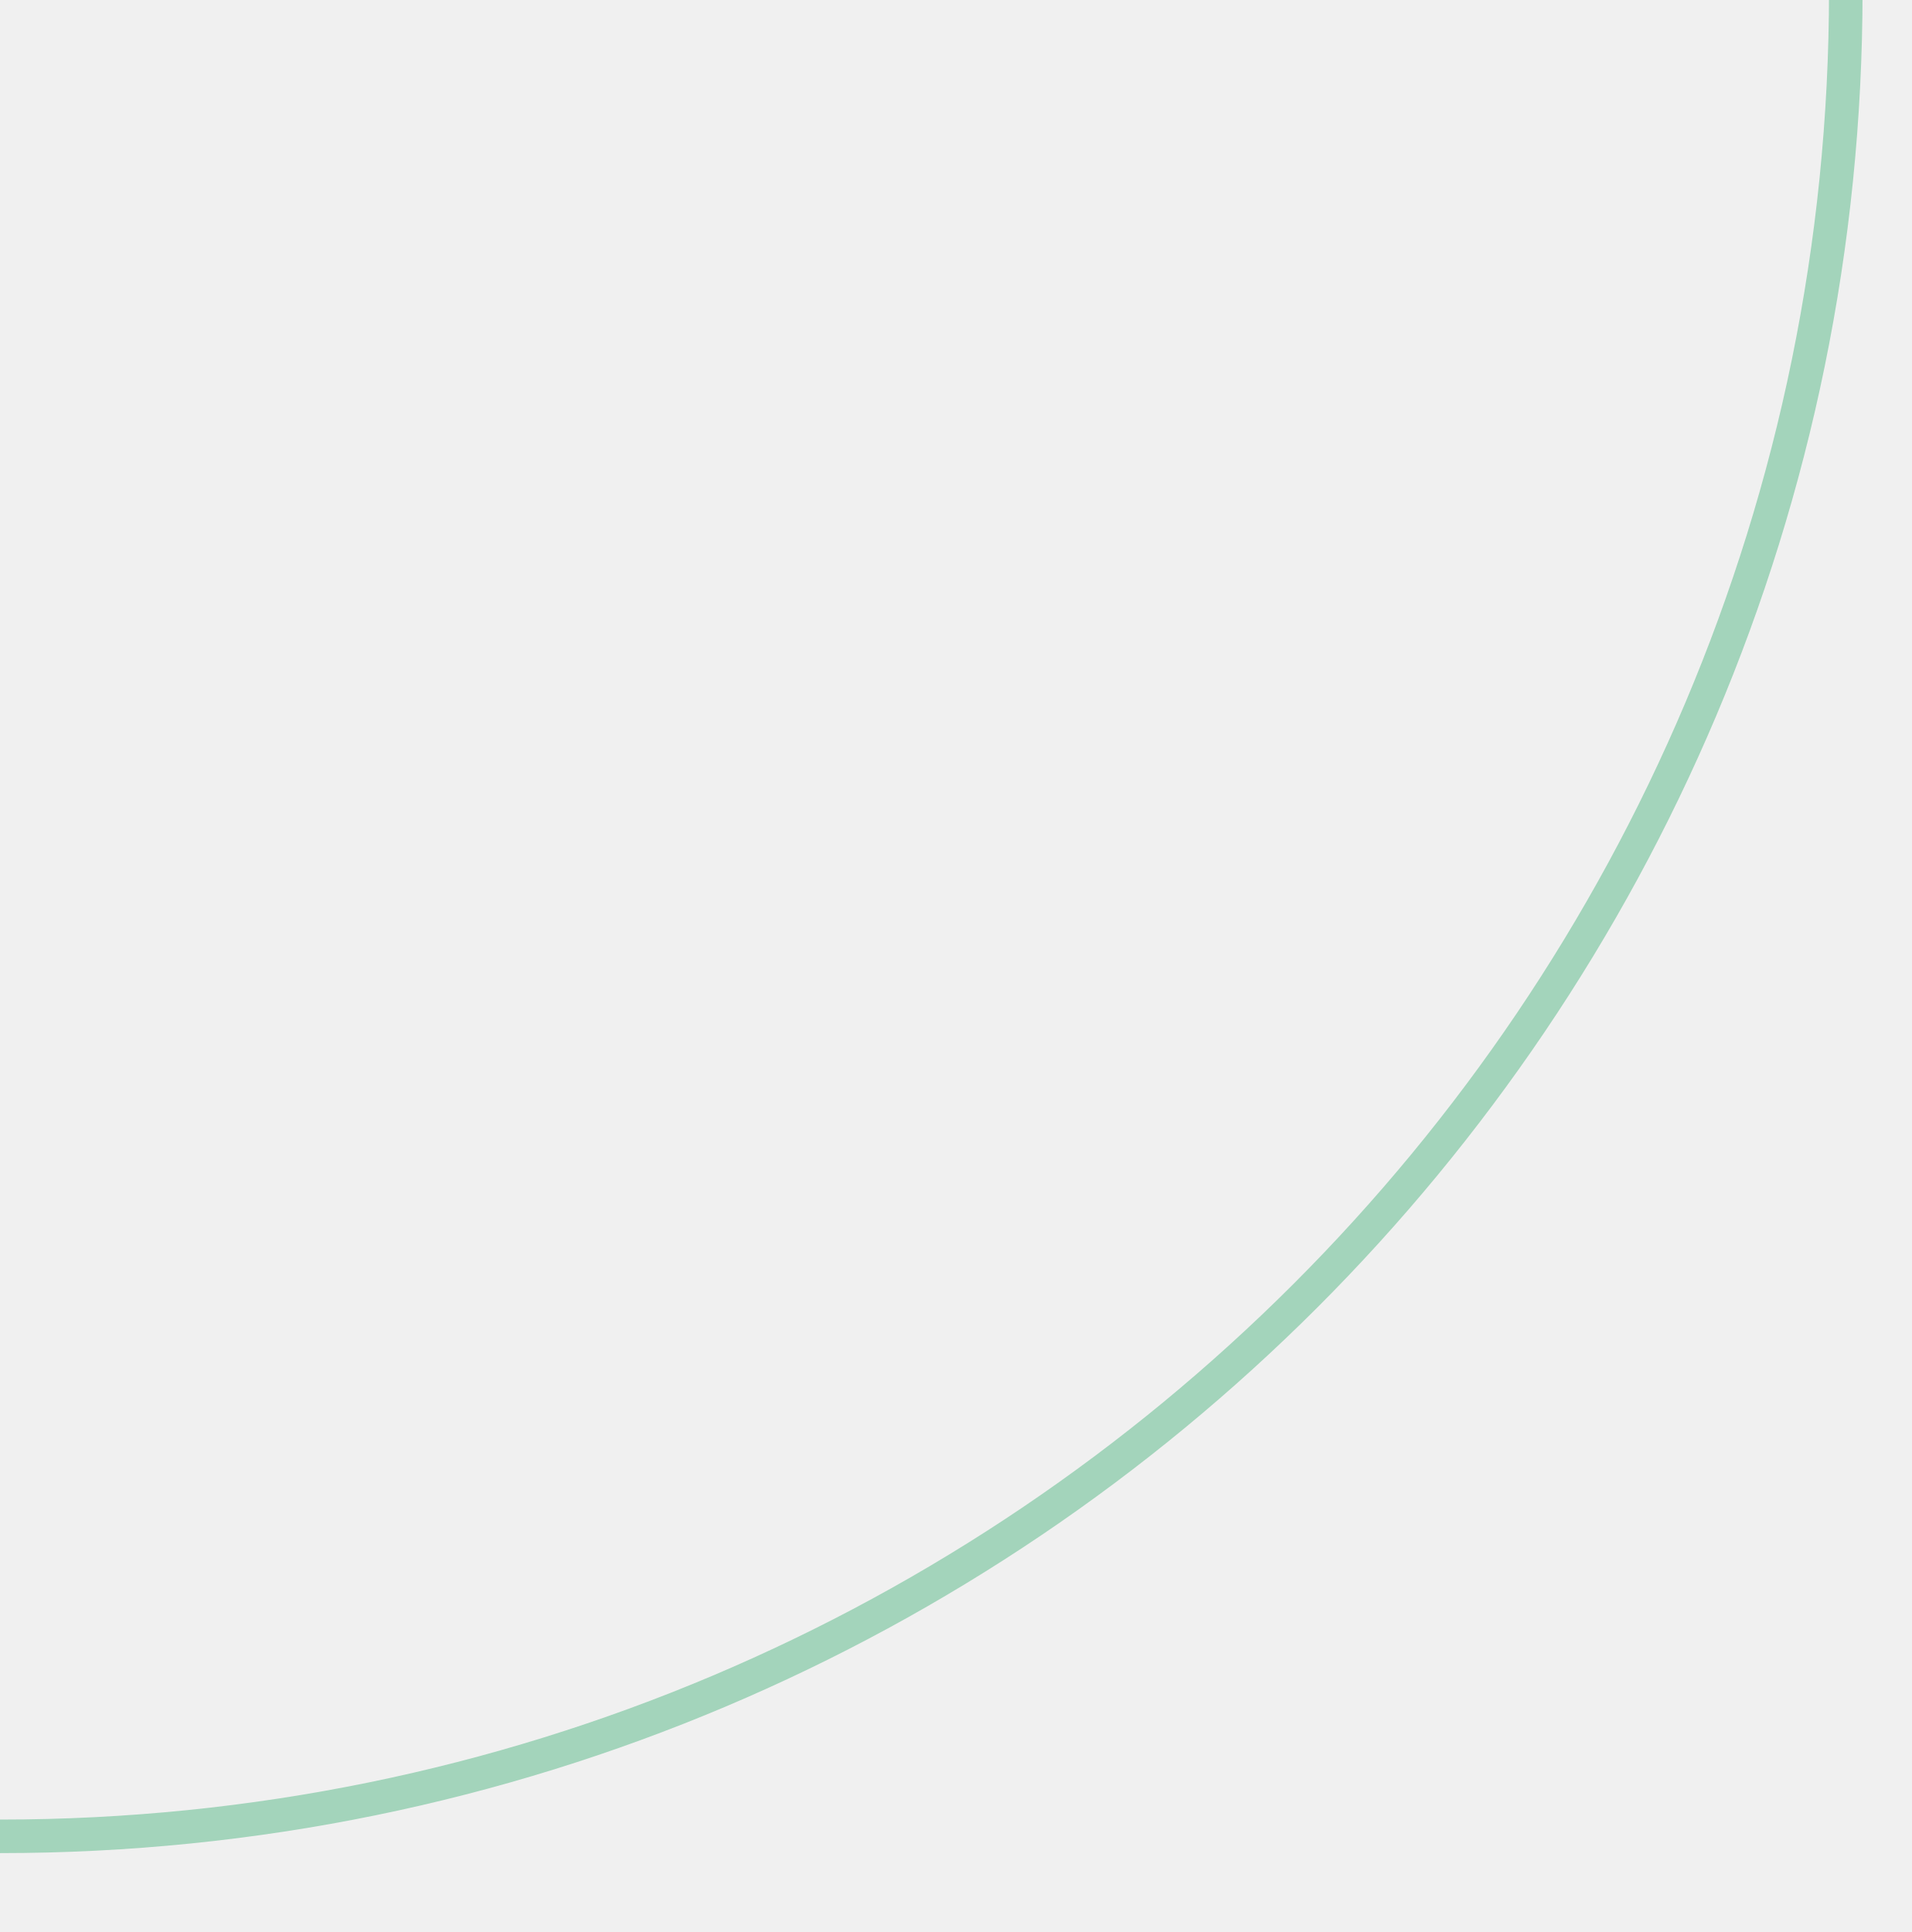
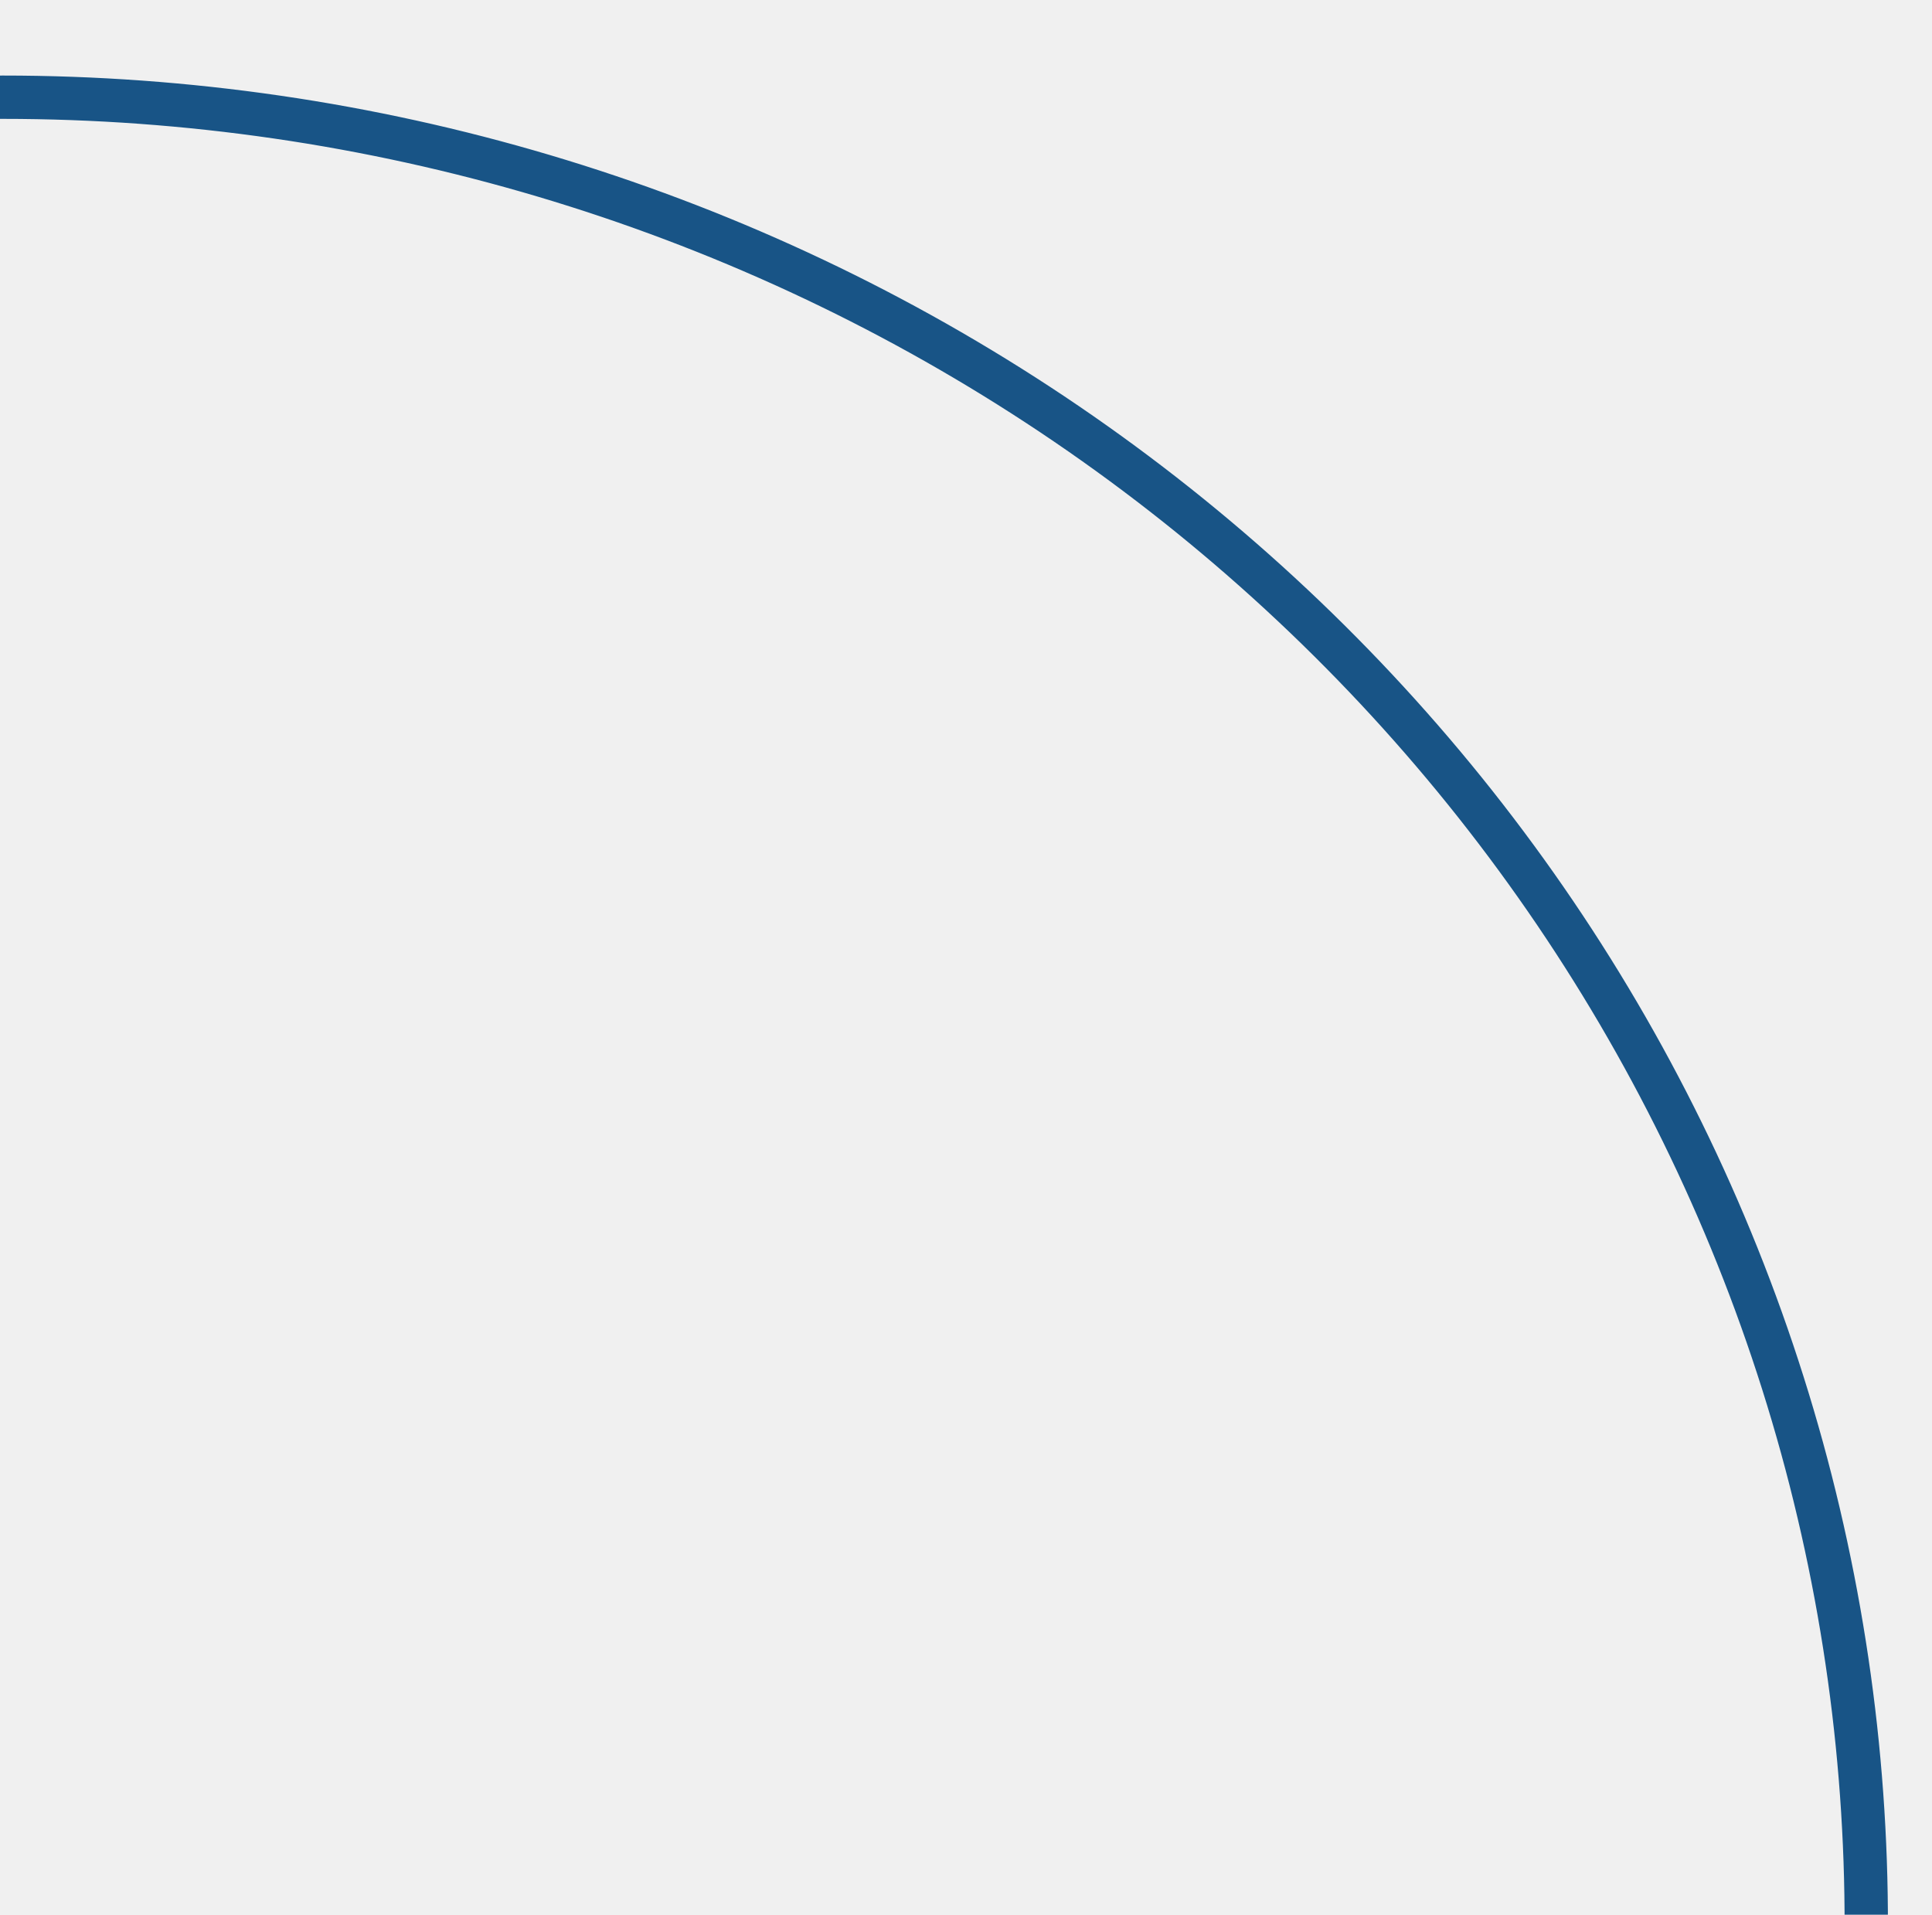
- <svg xmlns="http://www.w3.org/2000/svg" width="285" height="288" viewBox="0 0 285 288">
-   <defs>
-     <clipPath id="clip-path">
-       <rect id="Rectángulo_317" data-name="Rectángulo 317" width="285" height="288" transform="translate(0 0)" fill="#fff" stroke="#a3d4bb" stroke-width="1" />
-     </clipPath>
-   </defs>
-   <g id="arch_2" transform="translate(0 0)" clip-path="url(#clip-path)">
-     <path id="Trazado_78" data-name="Trazado 78" d="M275.073,550.145c151.918,0,275.073-123.154,275.073-275.073S426.991,0,275.073,0,0,123.154,0,275.073,123.154,550.145,275.073,550.145Z" transform="translate(-275.012 -276.407)" fill="none" stroke="#a3d4bb" stroke-width="5" />
+ <svg xmlns="http://www.w3.org/2000/svg" width="223" height="221" viewBox="0 0 223 221" fill="none">
+   <mask id="mask0_9_1393" style="mask-type:luminance" maskUnits="userSpaceOnUse" x="0" y="0" width="223" height="221">
+     <path d="M222.5 0.5V220.5H0.5V0.5H222.5Z" fill="white" stroke="white" />
+   </mask>
+   <g mask="url(#mask0_9_1393)">
+     <path d="M0.332 11.22C42.871 11.22 84.455 23.581 119.825 46.739C155.194 69.897 182.762 102.813 199.041 141.324C215.32 179.835 219.579 222.211 211.28 263.094C202.981 303.977 182.497 341.53 152.417 371.005C122.338 400.48 84.014 420.553 42.292 428.685C0.571 436.817 -42.675 432.643 -81.976 416.691C-121.277 400.74 -154.868 373.726 -178.501 339.068C-202.135 304.409 -214.749 263.661 -214.749 221.977C-214.749 166.081 -192.089 112.474 -151.753 72.95C-111.418 33.425 -56.711 11.22 0.332 11.22Z" stroke="#185486" stroke-width="5" />
  </g>
</svg>
